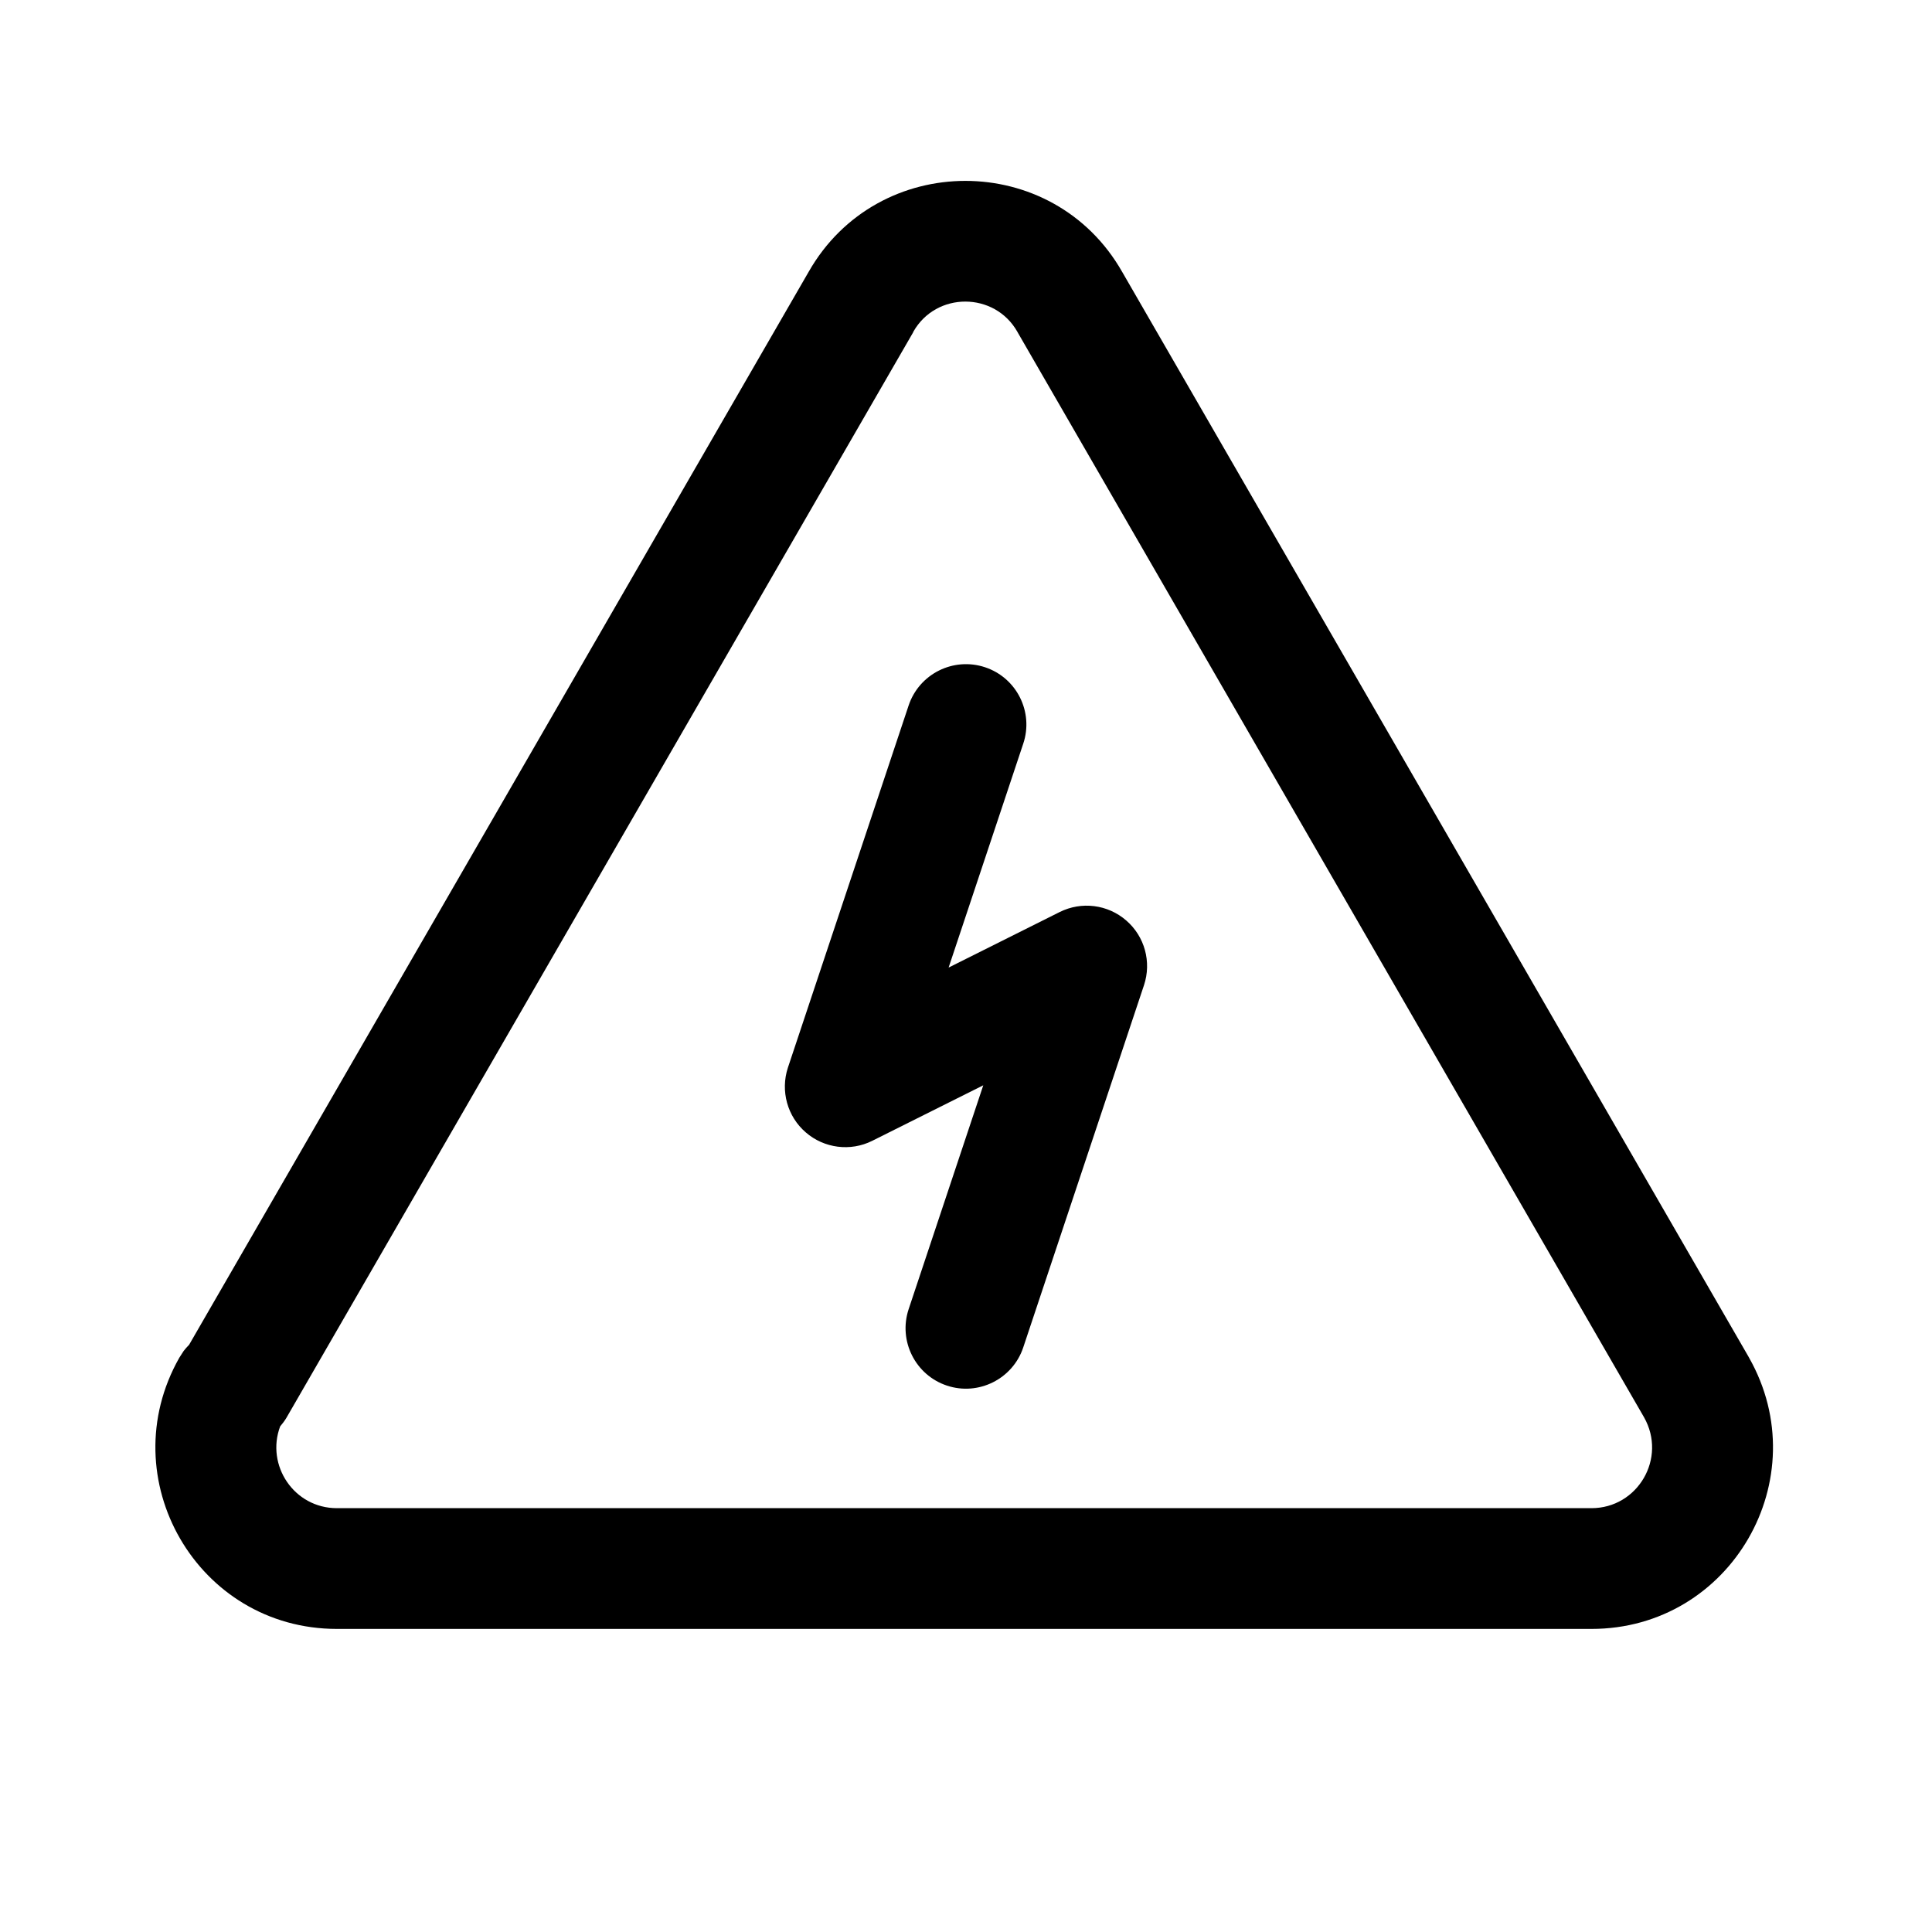
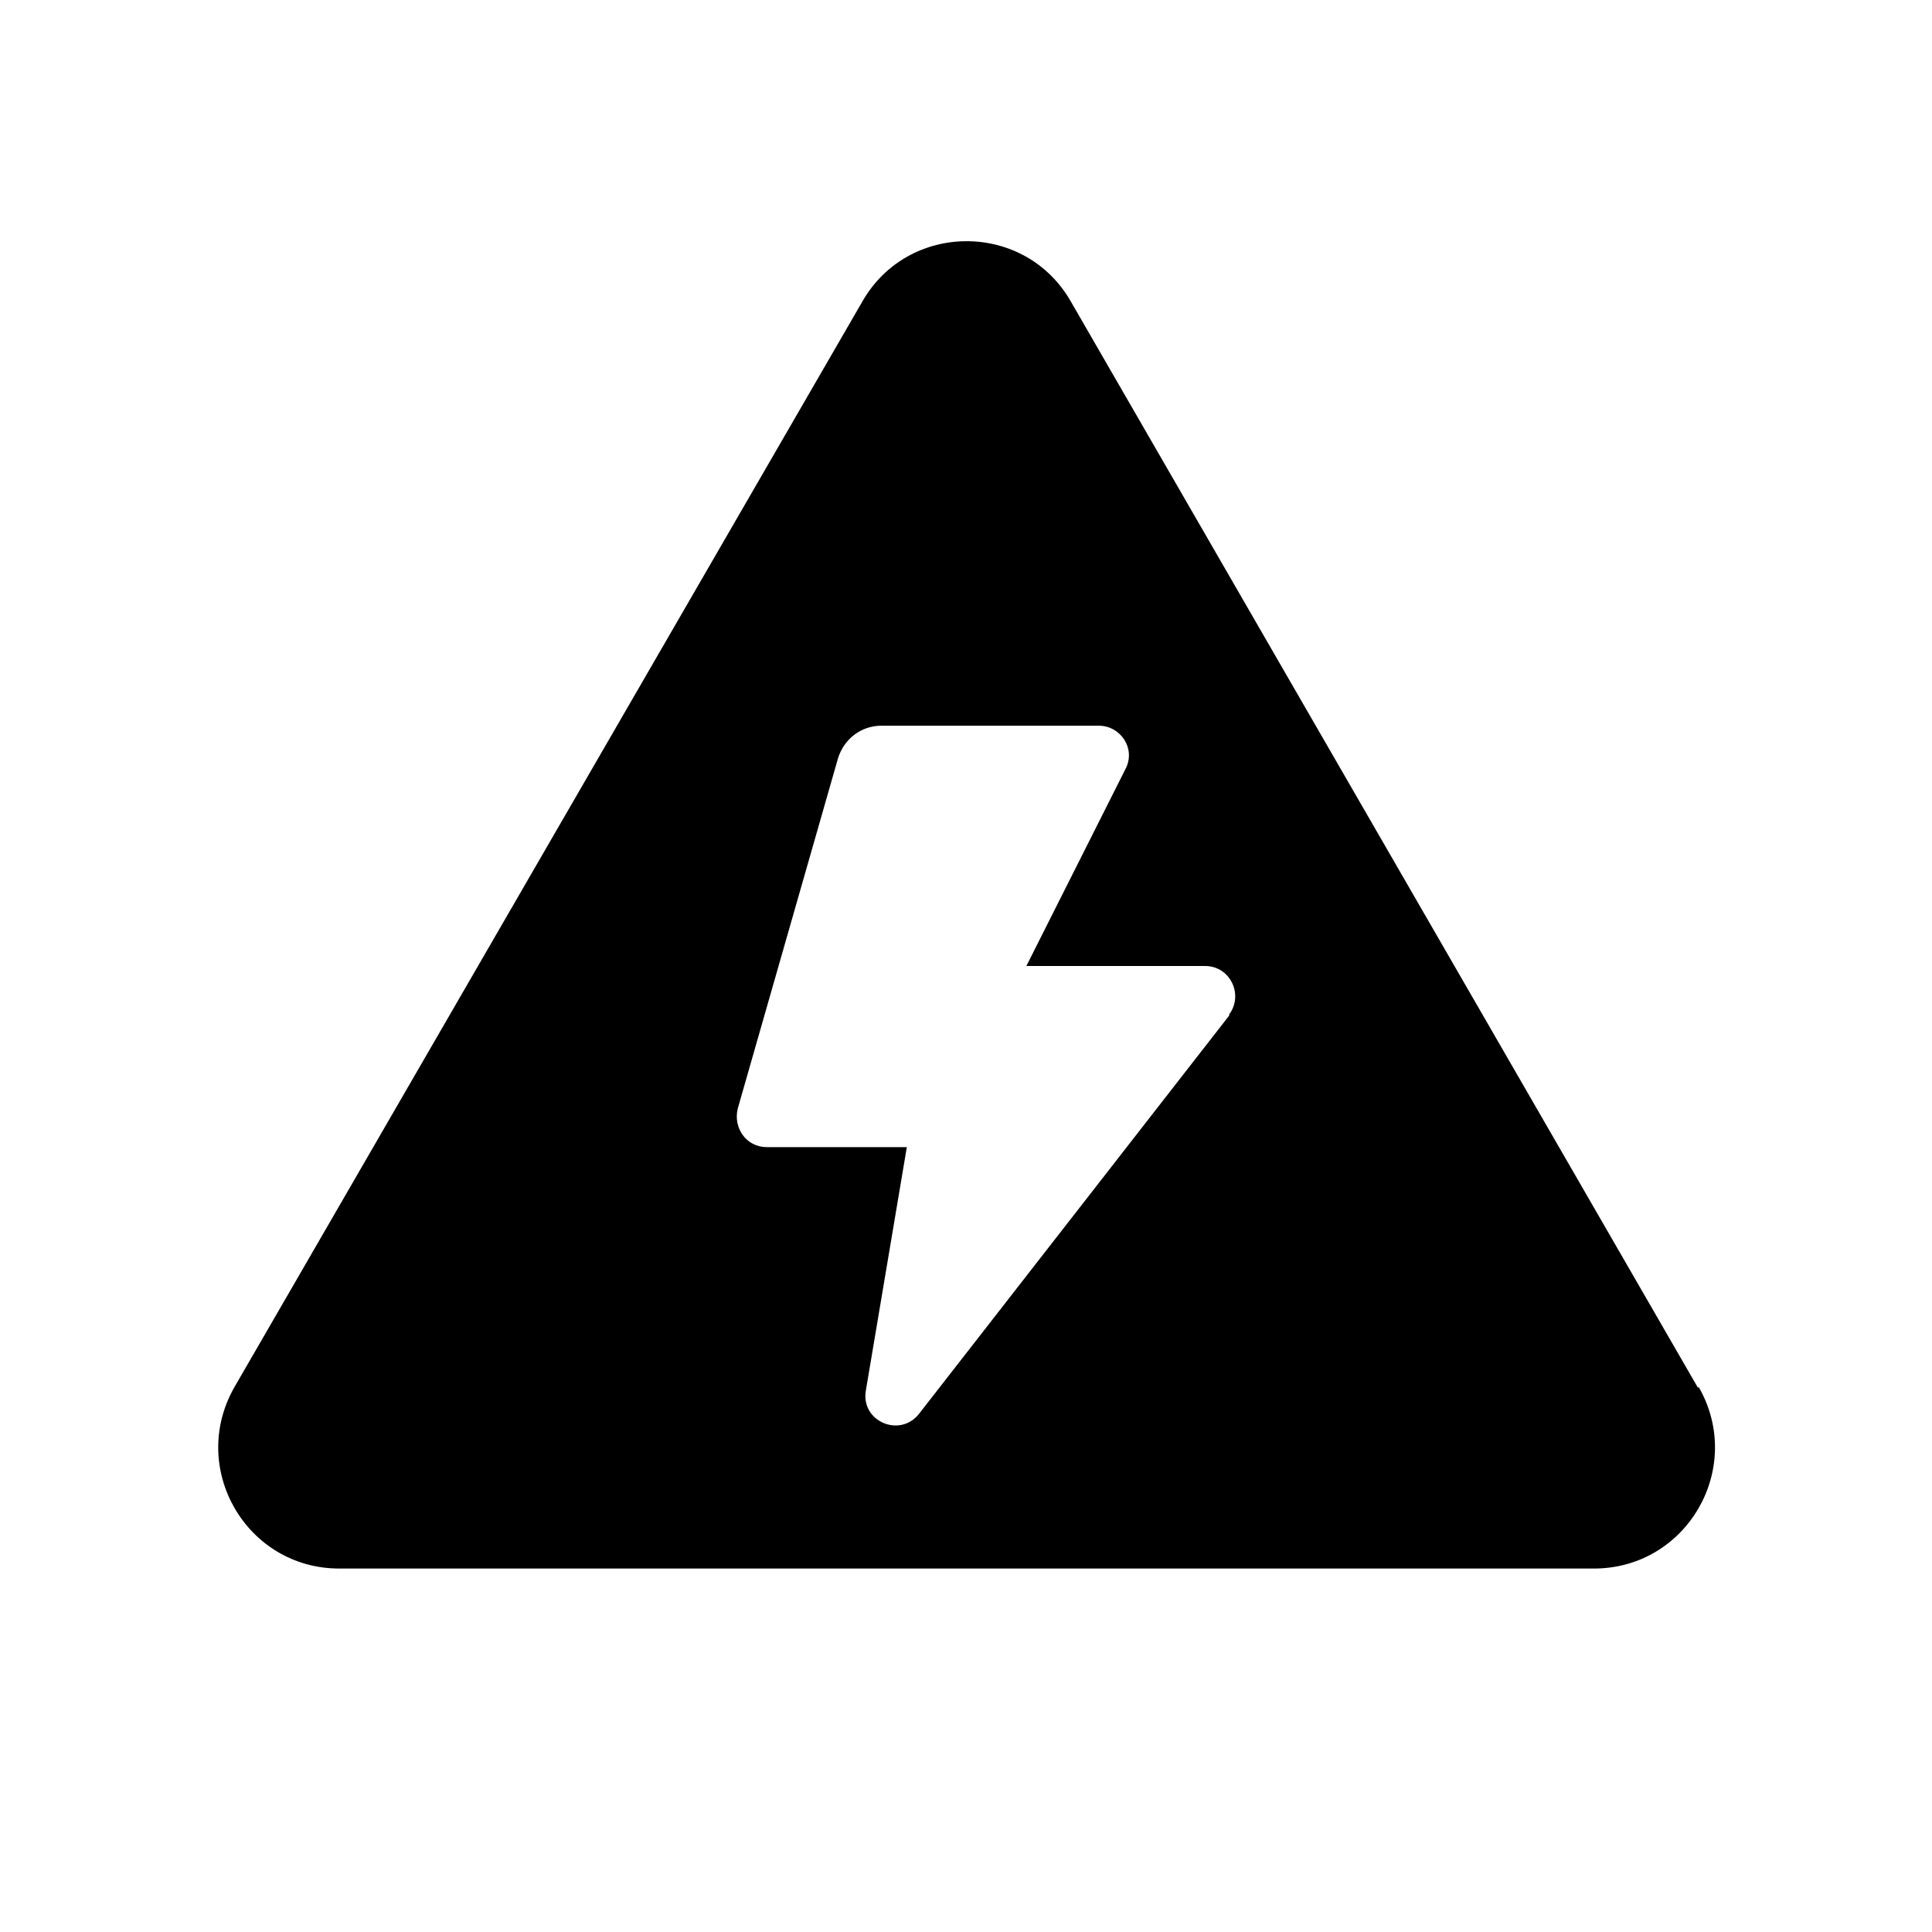
<svg xmlns="http://www.w3.org/2000/svg" width="16" height="16" viewBox="0 0 16 16" fill="none">
-   <path d="M7.525 5.842C7.613 5.58 7.896 5.439 8.158 5.526C8.42 5.613 8.562 5.897 8.474 6.159L7.856 8.013L8.776 7.553C8.957 7.463 9.174 7.49 9.327 7.623C9.48 7.755 9.538 7.967 9.474 8.159L8.474 11.159C8.387 11.42 8.103 11.562 7.842 11.475C7.58 11.388 7.438 11.104 7.525 10.842L8.143 8.988L7.223 9.448C7.043 9.538 6.825 9.51 6.673 9.378C6.52 9.246 6.462 9.034 6.525 8.842L7.525 5.842Z" fill="currentColor" />
-   <path fill-rule="evenodd" clip-rule="evenodd" d="M6.697 2.251C7.269 1.247 8.721 1.247 9.293 2.251L14.483 11.24L14.485 11.244C15.052 12.244 14.336 13.49 13.18 13.49H2.79C1.634 13.49 0.918 12.244 1.485 11.244L1.521 11.188C1.535 11.17 1.55 11.153 1.566 11.137L6.697 2.251ZM8.425 2.747C8.236 2.415 7.753 2.414 7.564 2.747L7.563 2.751L2.373 11.74C2.358 11.766 2.339 11.79 2.32 11.813C2.2 12.135 2.435 12.49 2.79 12.49H13.18C13.563 12.49 13.807 12.076 13.615 11.737L8.427 2.751L8.425 2.747Z" fill="currentColor" />
+   <path d="M14.06 11.49L8.87 2.5C8.49 1.83 7.52 1.83 7.14 2.5L1.94 11.49C1.56 12.16 2.04 12.99 2.81 12.99H13.2C13.97 12.99 14.45 12.16 14.07 11.49H14.06ZM10.18 8.41L7.61 11.71C7.45 11.91 7.13 11.77 7.17 11.52L7.51 9.5H6.35C6.18 9.5 6.07 9.34 6.11 9.18L6.94 6.28C6.99 6.12 7.13 6.01 7.3 6.01H9.1C9.28 6.01 9.41 6.2 9.32 6.37L8.5 8H9.98C10.19 8 10.3 8.24 10.18 8.4V8.41Z" fill="black" />
</svg>
